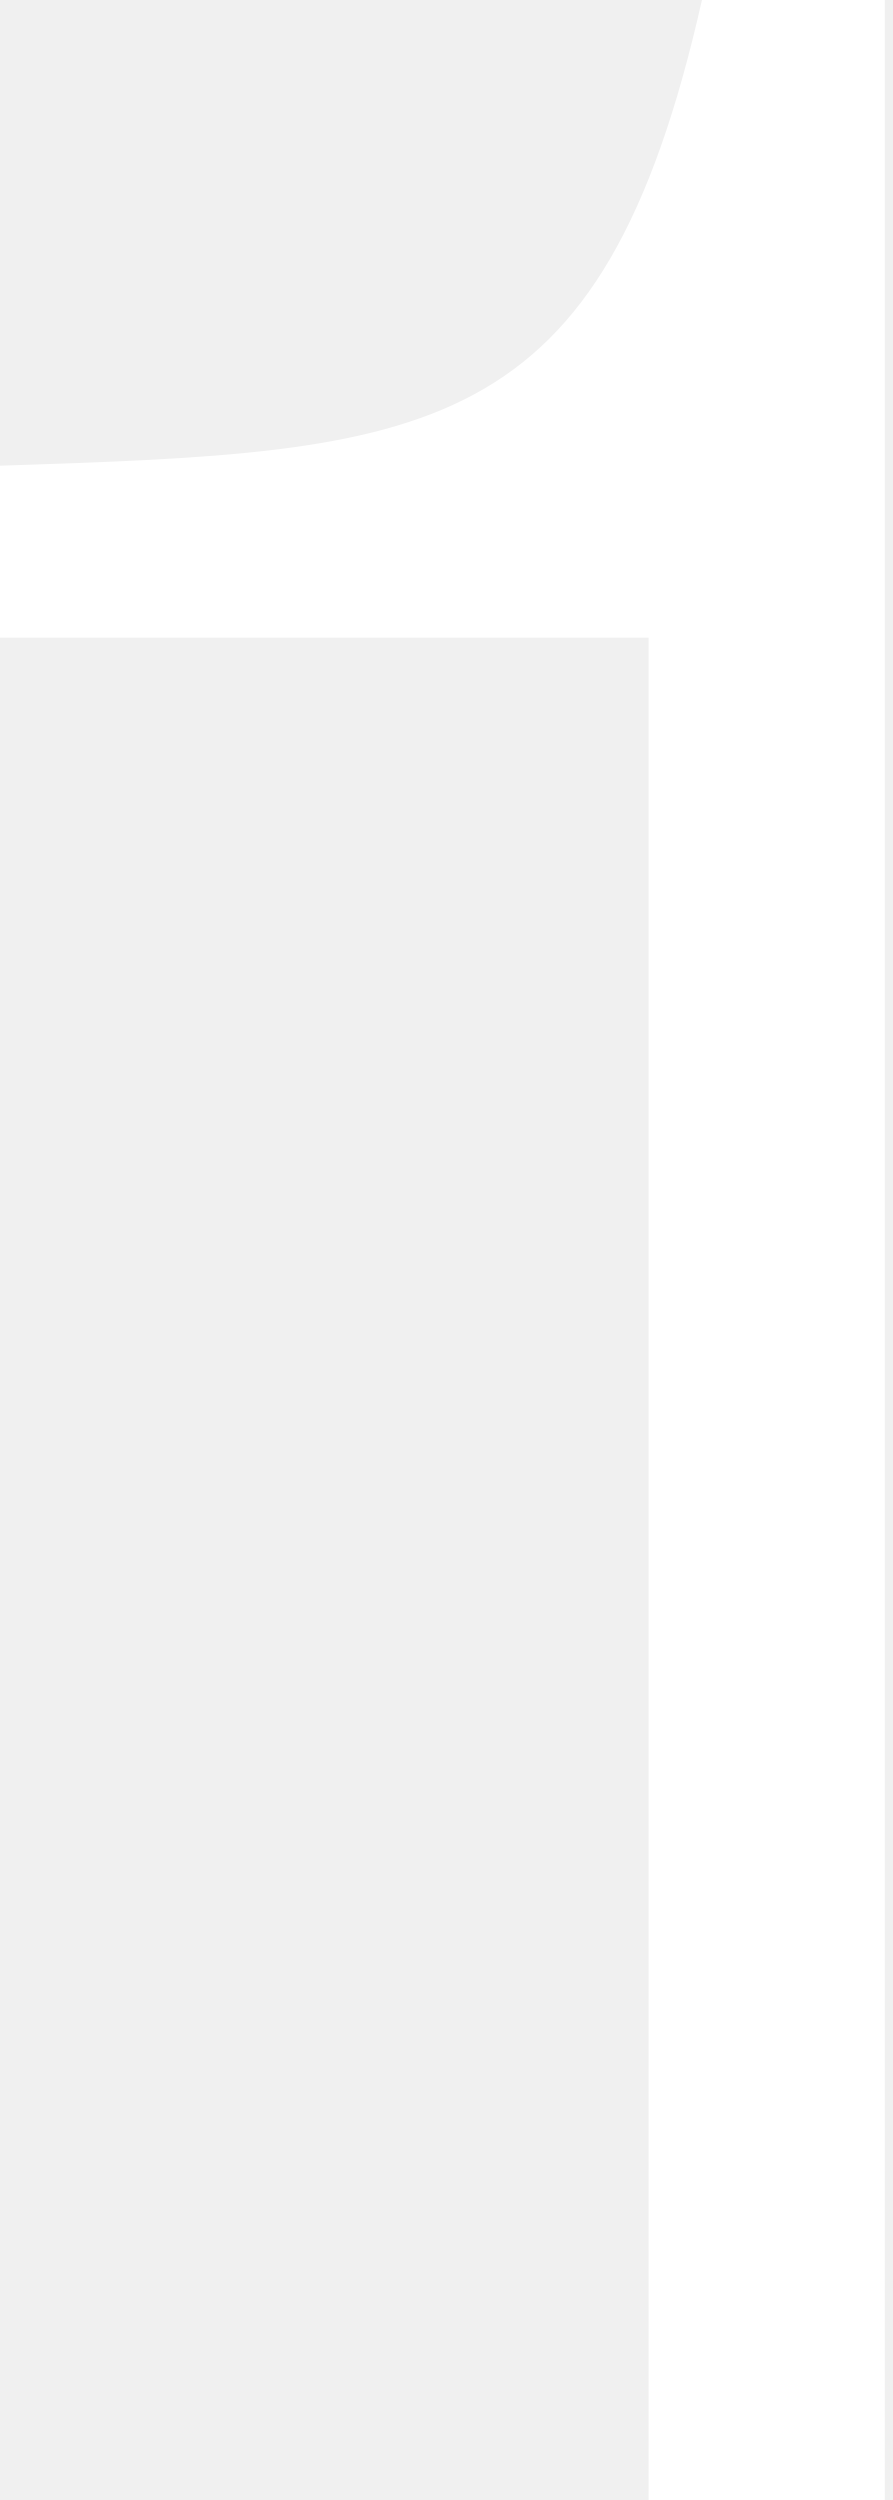
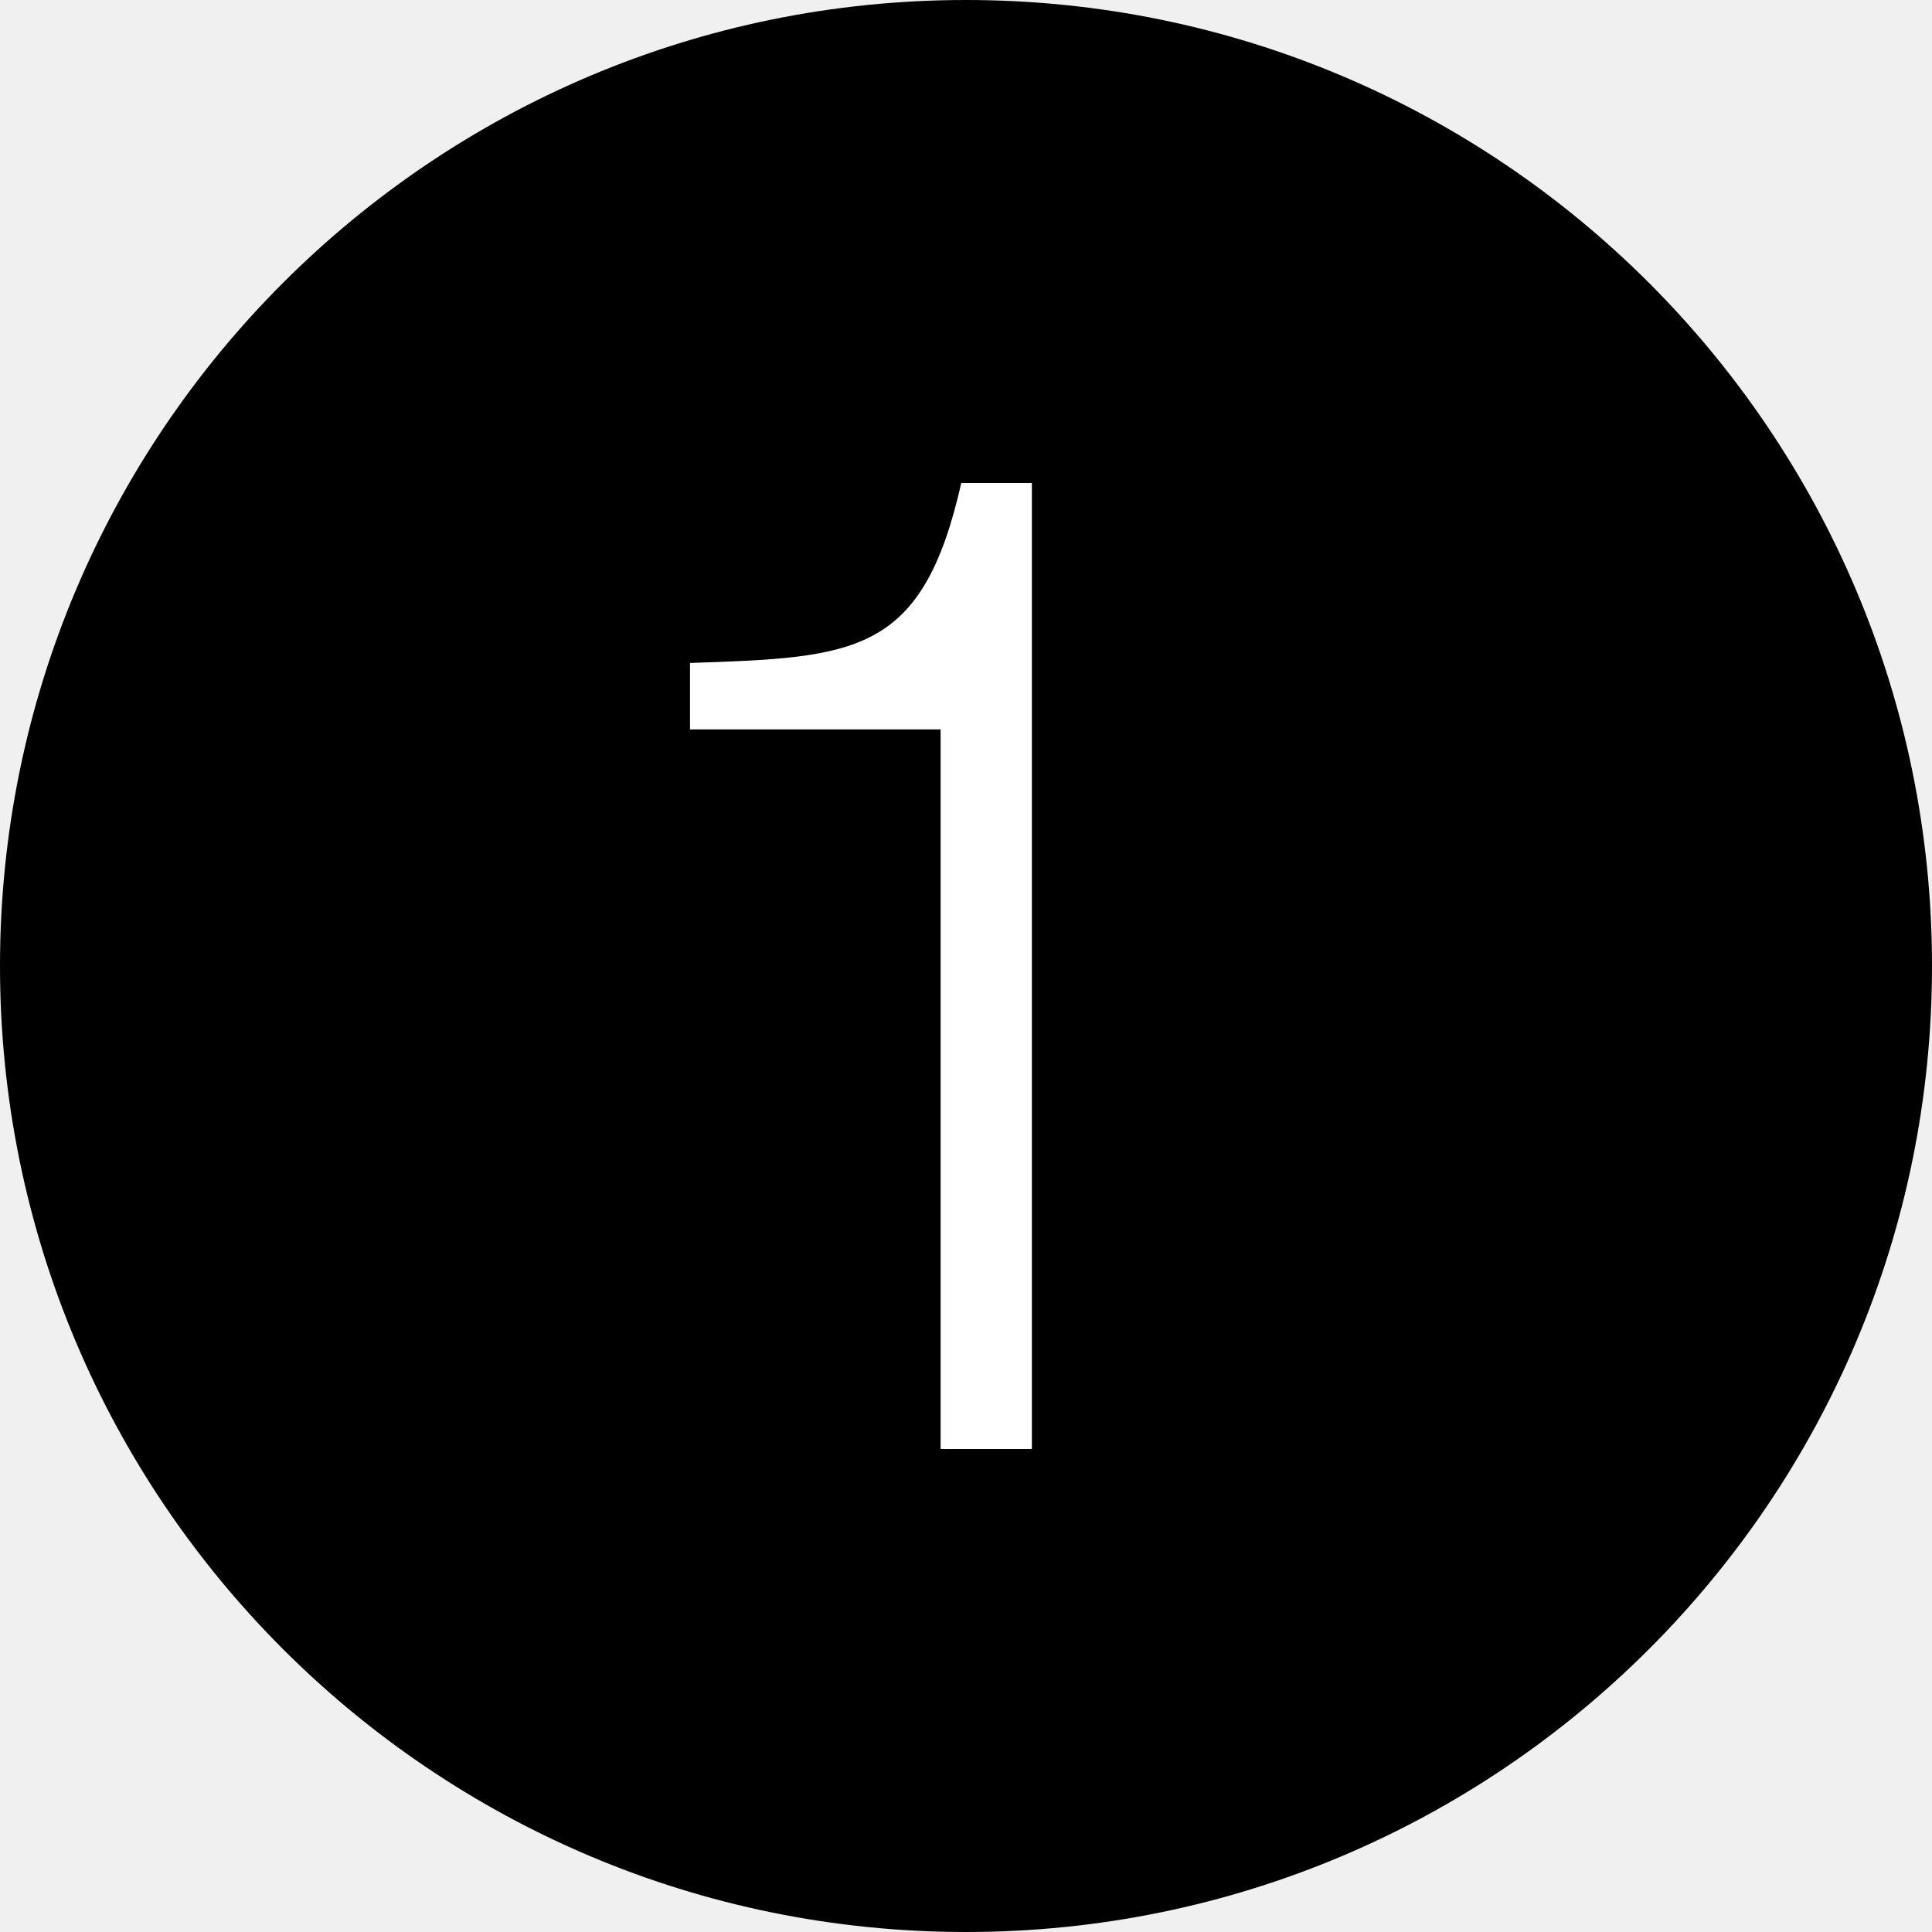
- <svg xmlns="http://www.w3.org/2000/svg" width="5" height="14" viewBox="0 0 5 14" fill="none">
-   <path d="M4.955 14H3.632V3.571H0V2.608C2.407 2.529 3.37 2.487 3.931 0H4.955V14Z" fill="white" />
+ <svg xmlns="http://www.w3.org/2000/svg" width="20" height="20" viewBox="0 0 20 20" fill="none">
+   <circle cx="10" cy="10" r="10" fill="black" />
+   <g clip-path="url(#clip0_24_2275)">
+     <path d="M10.682 15H9.737V7.551H7.143V6.863C8.863 6.806 9.55 6.776 9.951 5H10.682V15Z" fill="white" />
+   </g>
+   <defs>
+     <clipPath id="clip0_24_2275">
+       <rect width="3.539" height="10" fill="white" transform="translate(7.14307 5)" />
+     </clipPath>
+   </defs>
</svg>
